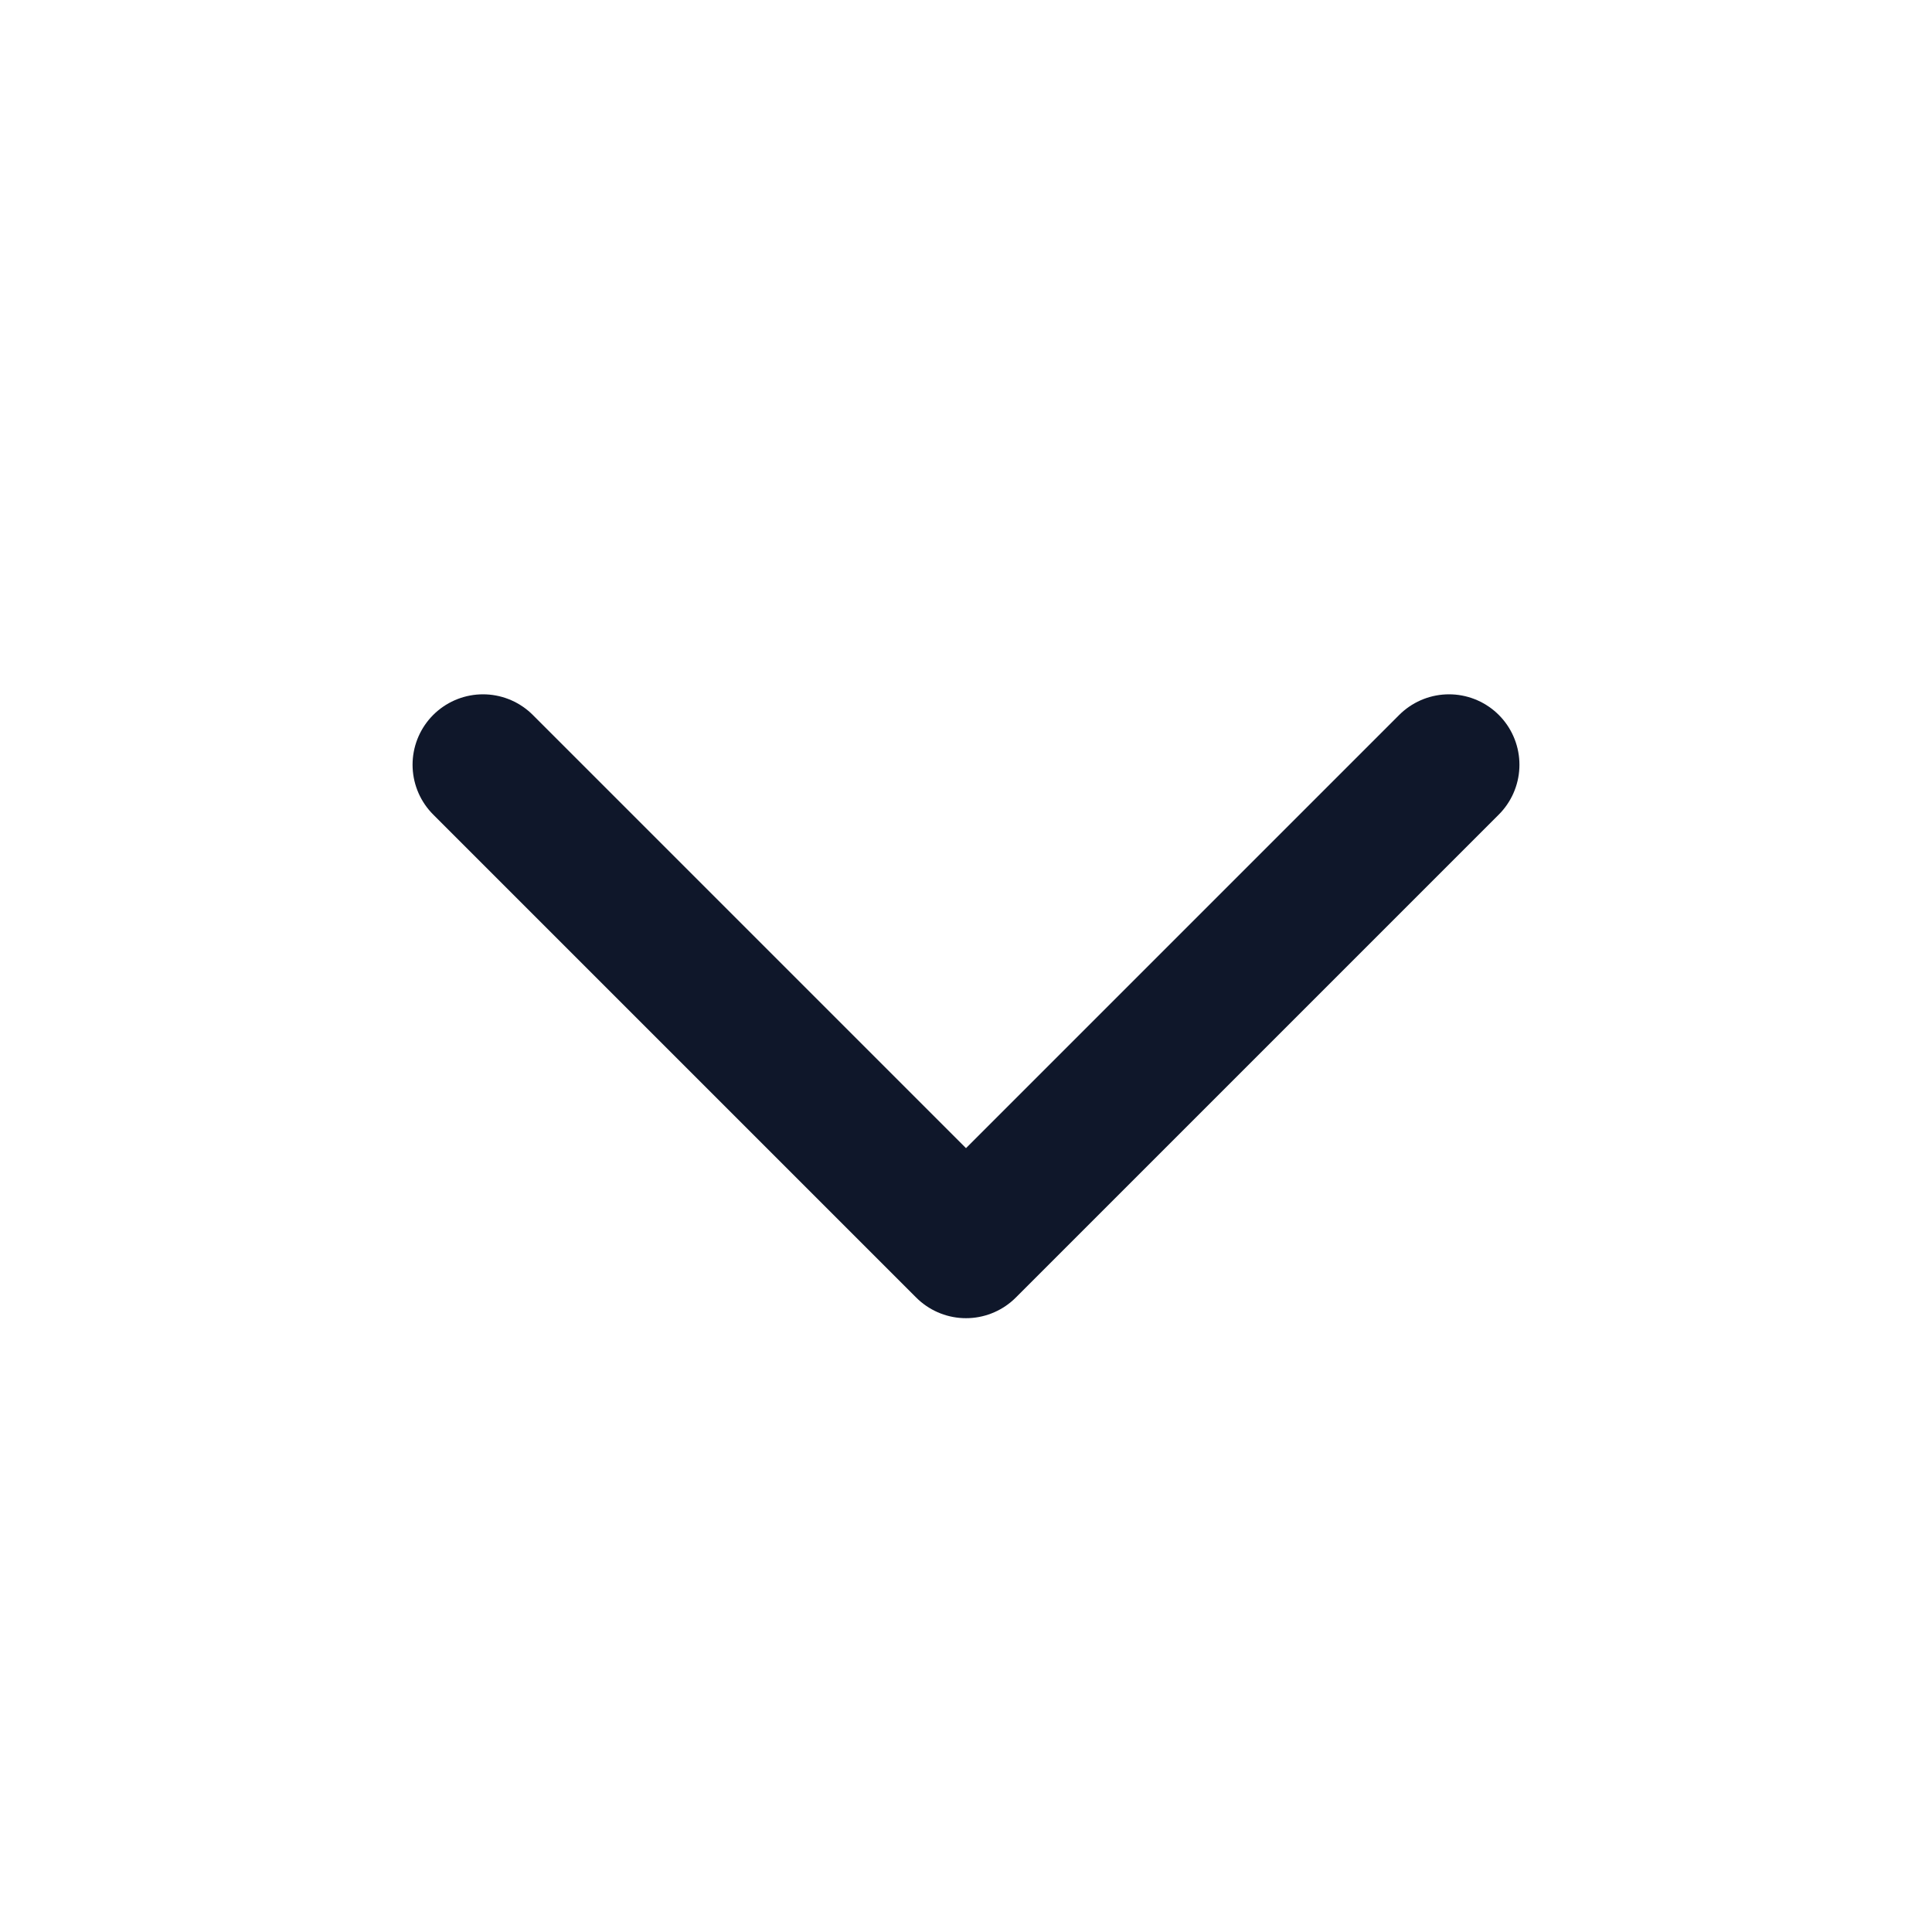
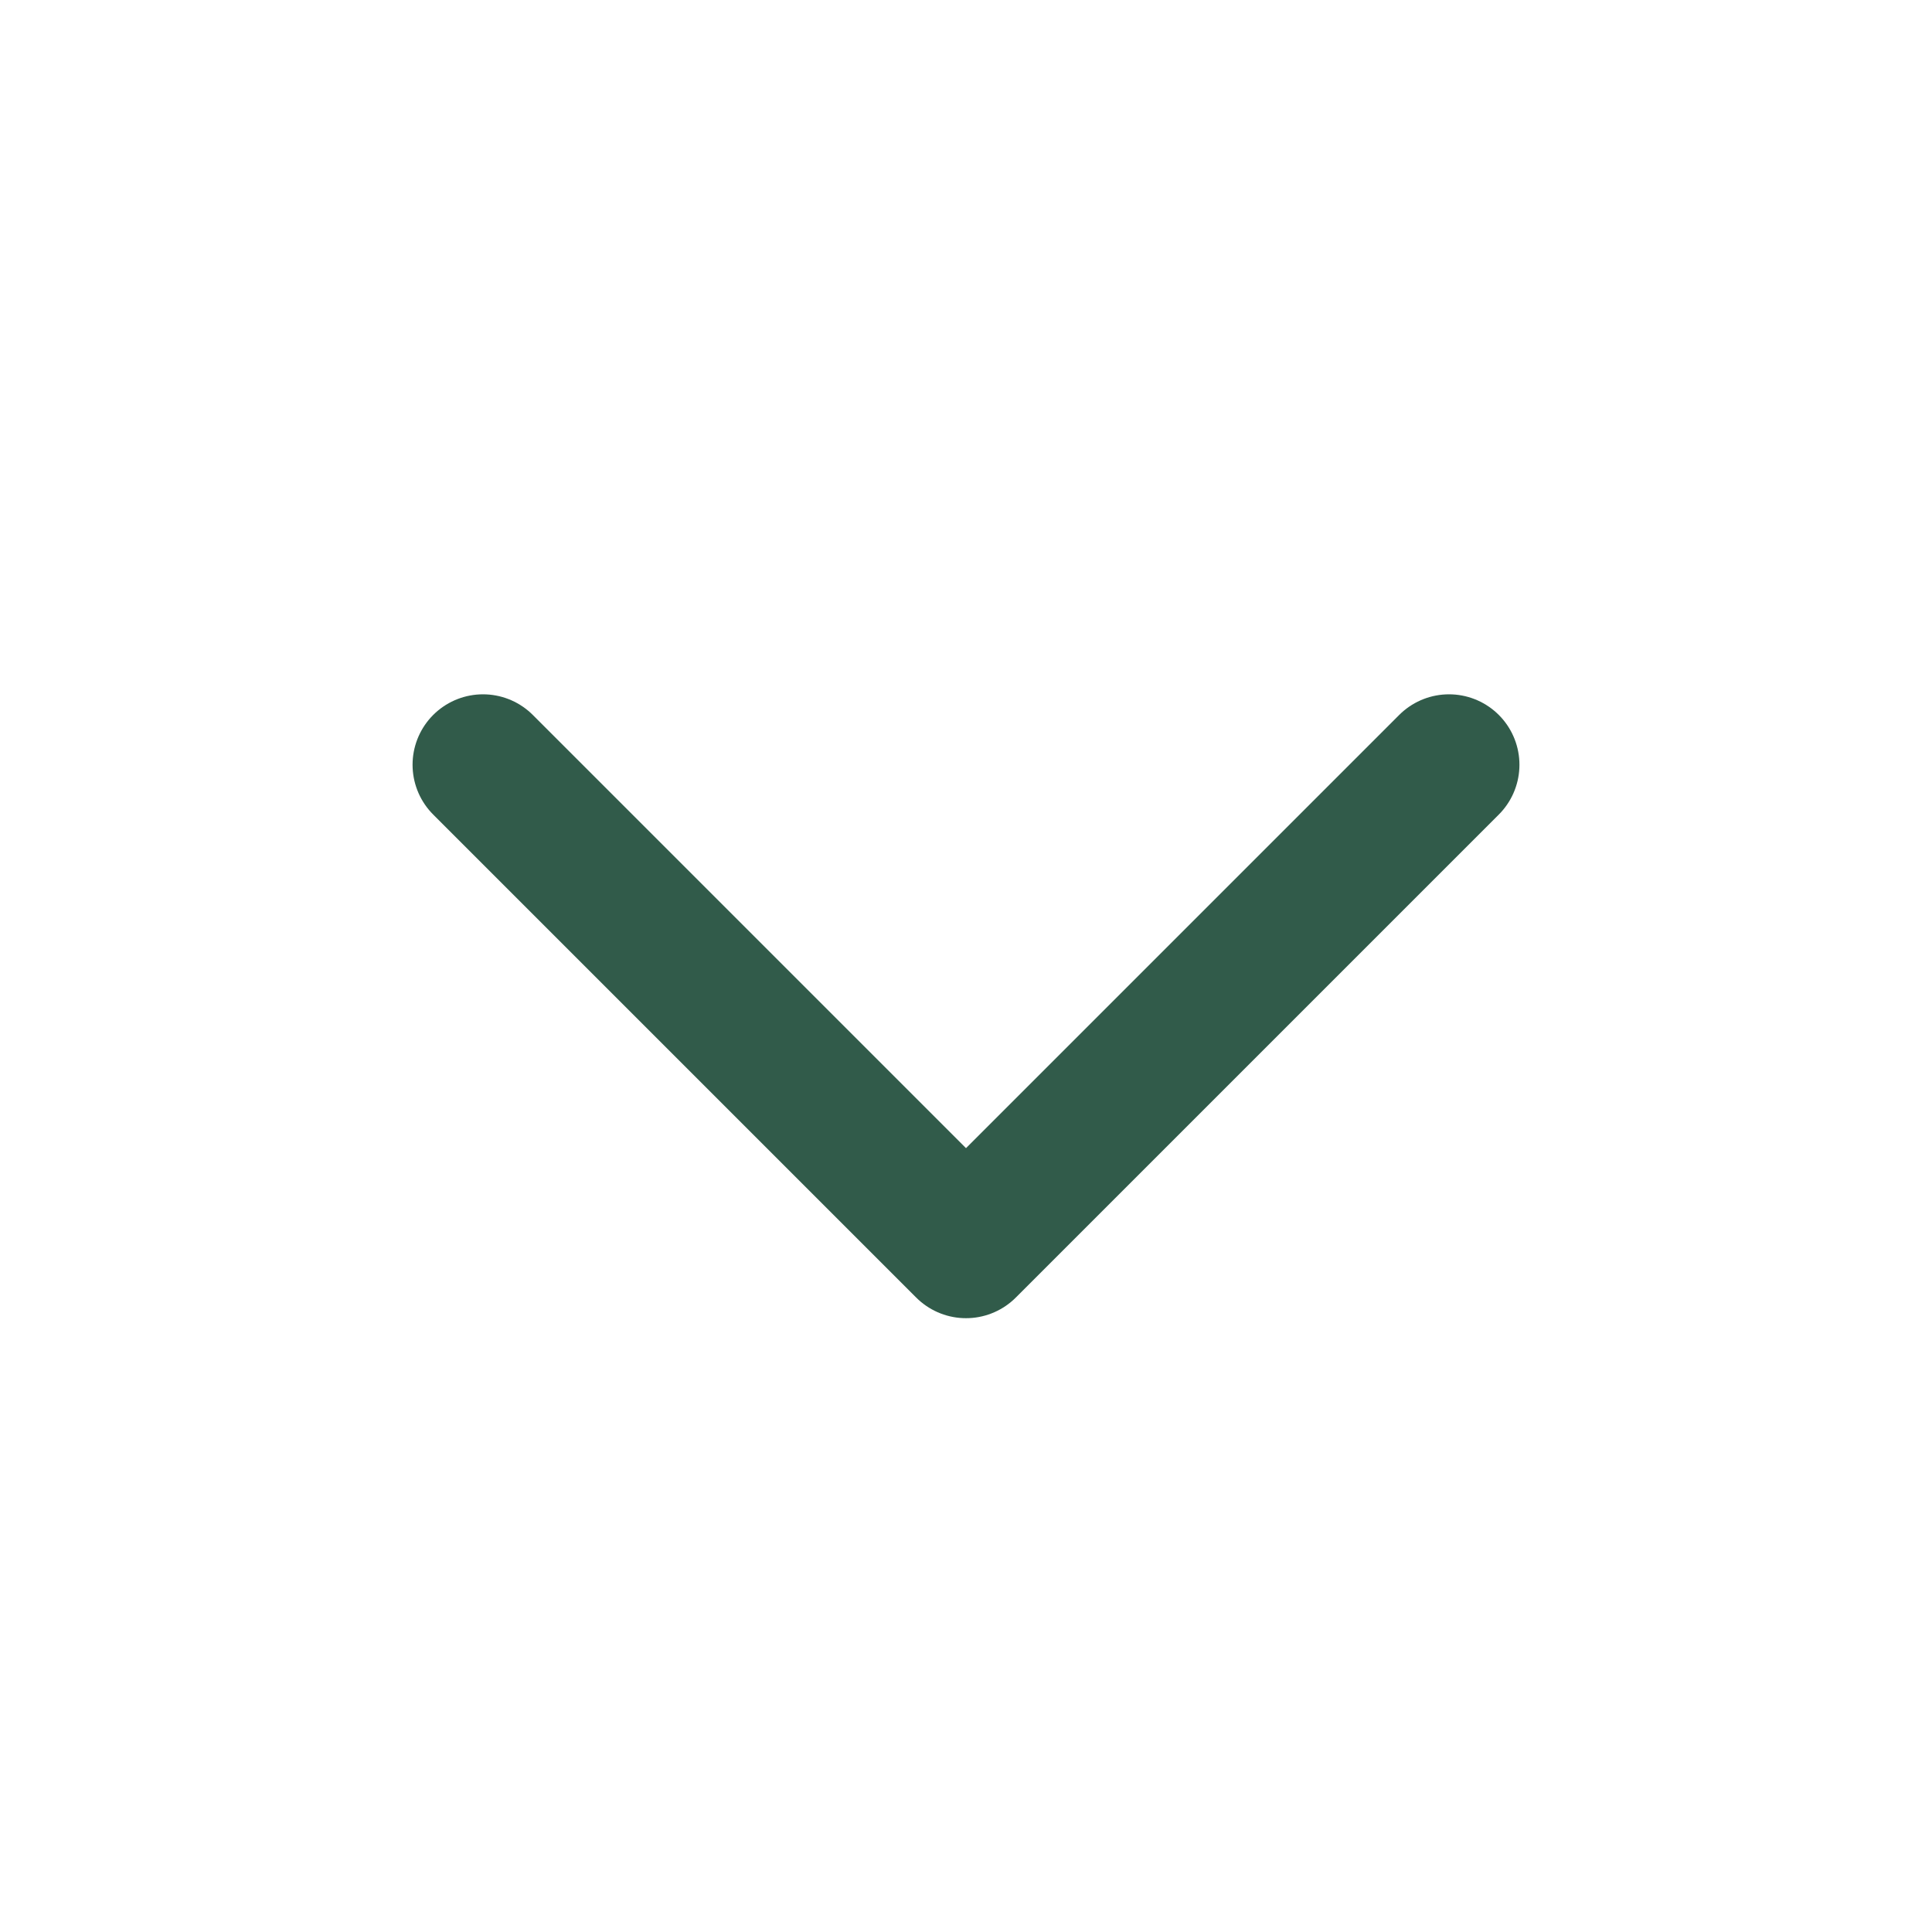
- <svg xmlns="http://www.w3.org/2000/svg" viewBox="0 0 24 24" width="24" height="24" fill="none" stroke="#0F172A" stroke-width="1.75" stroke-linecap="round" stroke-linejoin="round">
+ <svg xmlns="http://www.w3.org/2000/svg" viewBox="0 0 24 24" width="24" height="24" fill="none" stroke="#315B4A" stroke-width="1.75" stroke-linecap="round" stroke-linejoin="round">
  <path d="M6 9.5 L12 15.5 L18 9.5" />
</svg>
